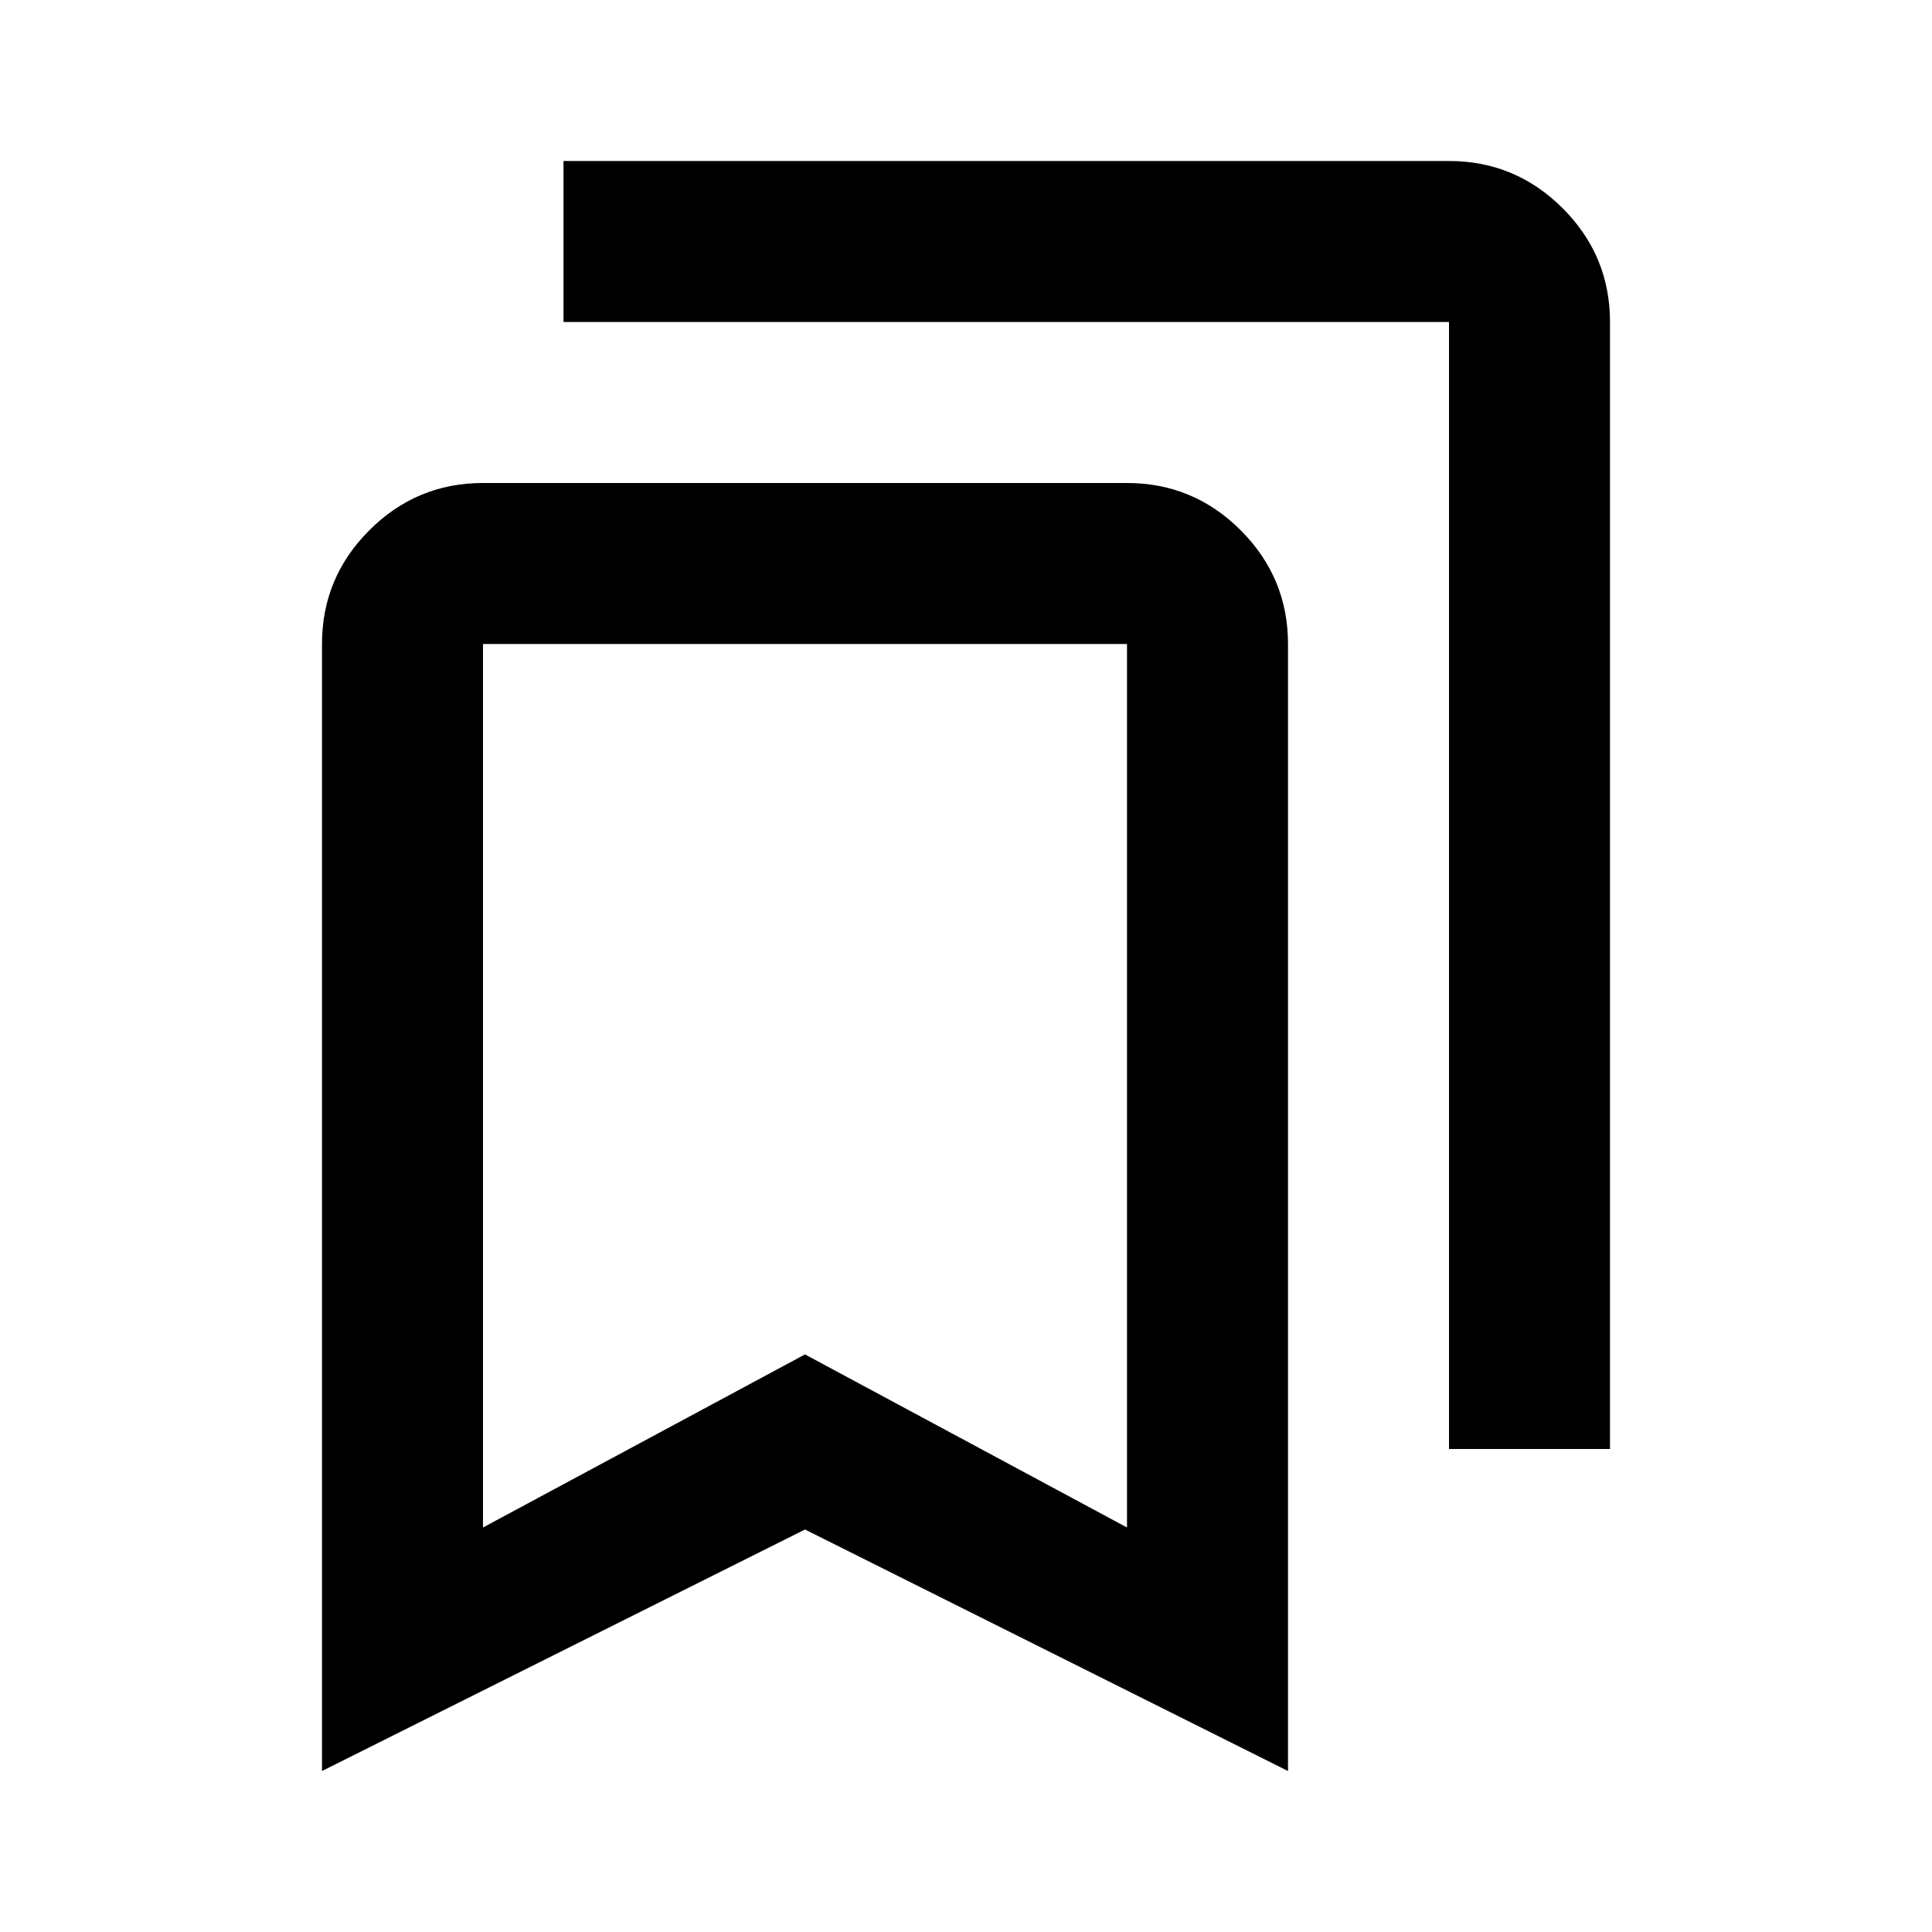
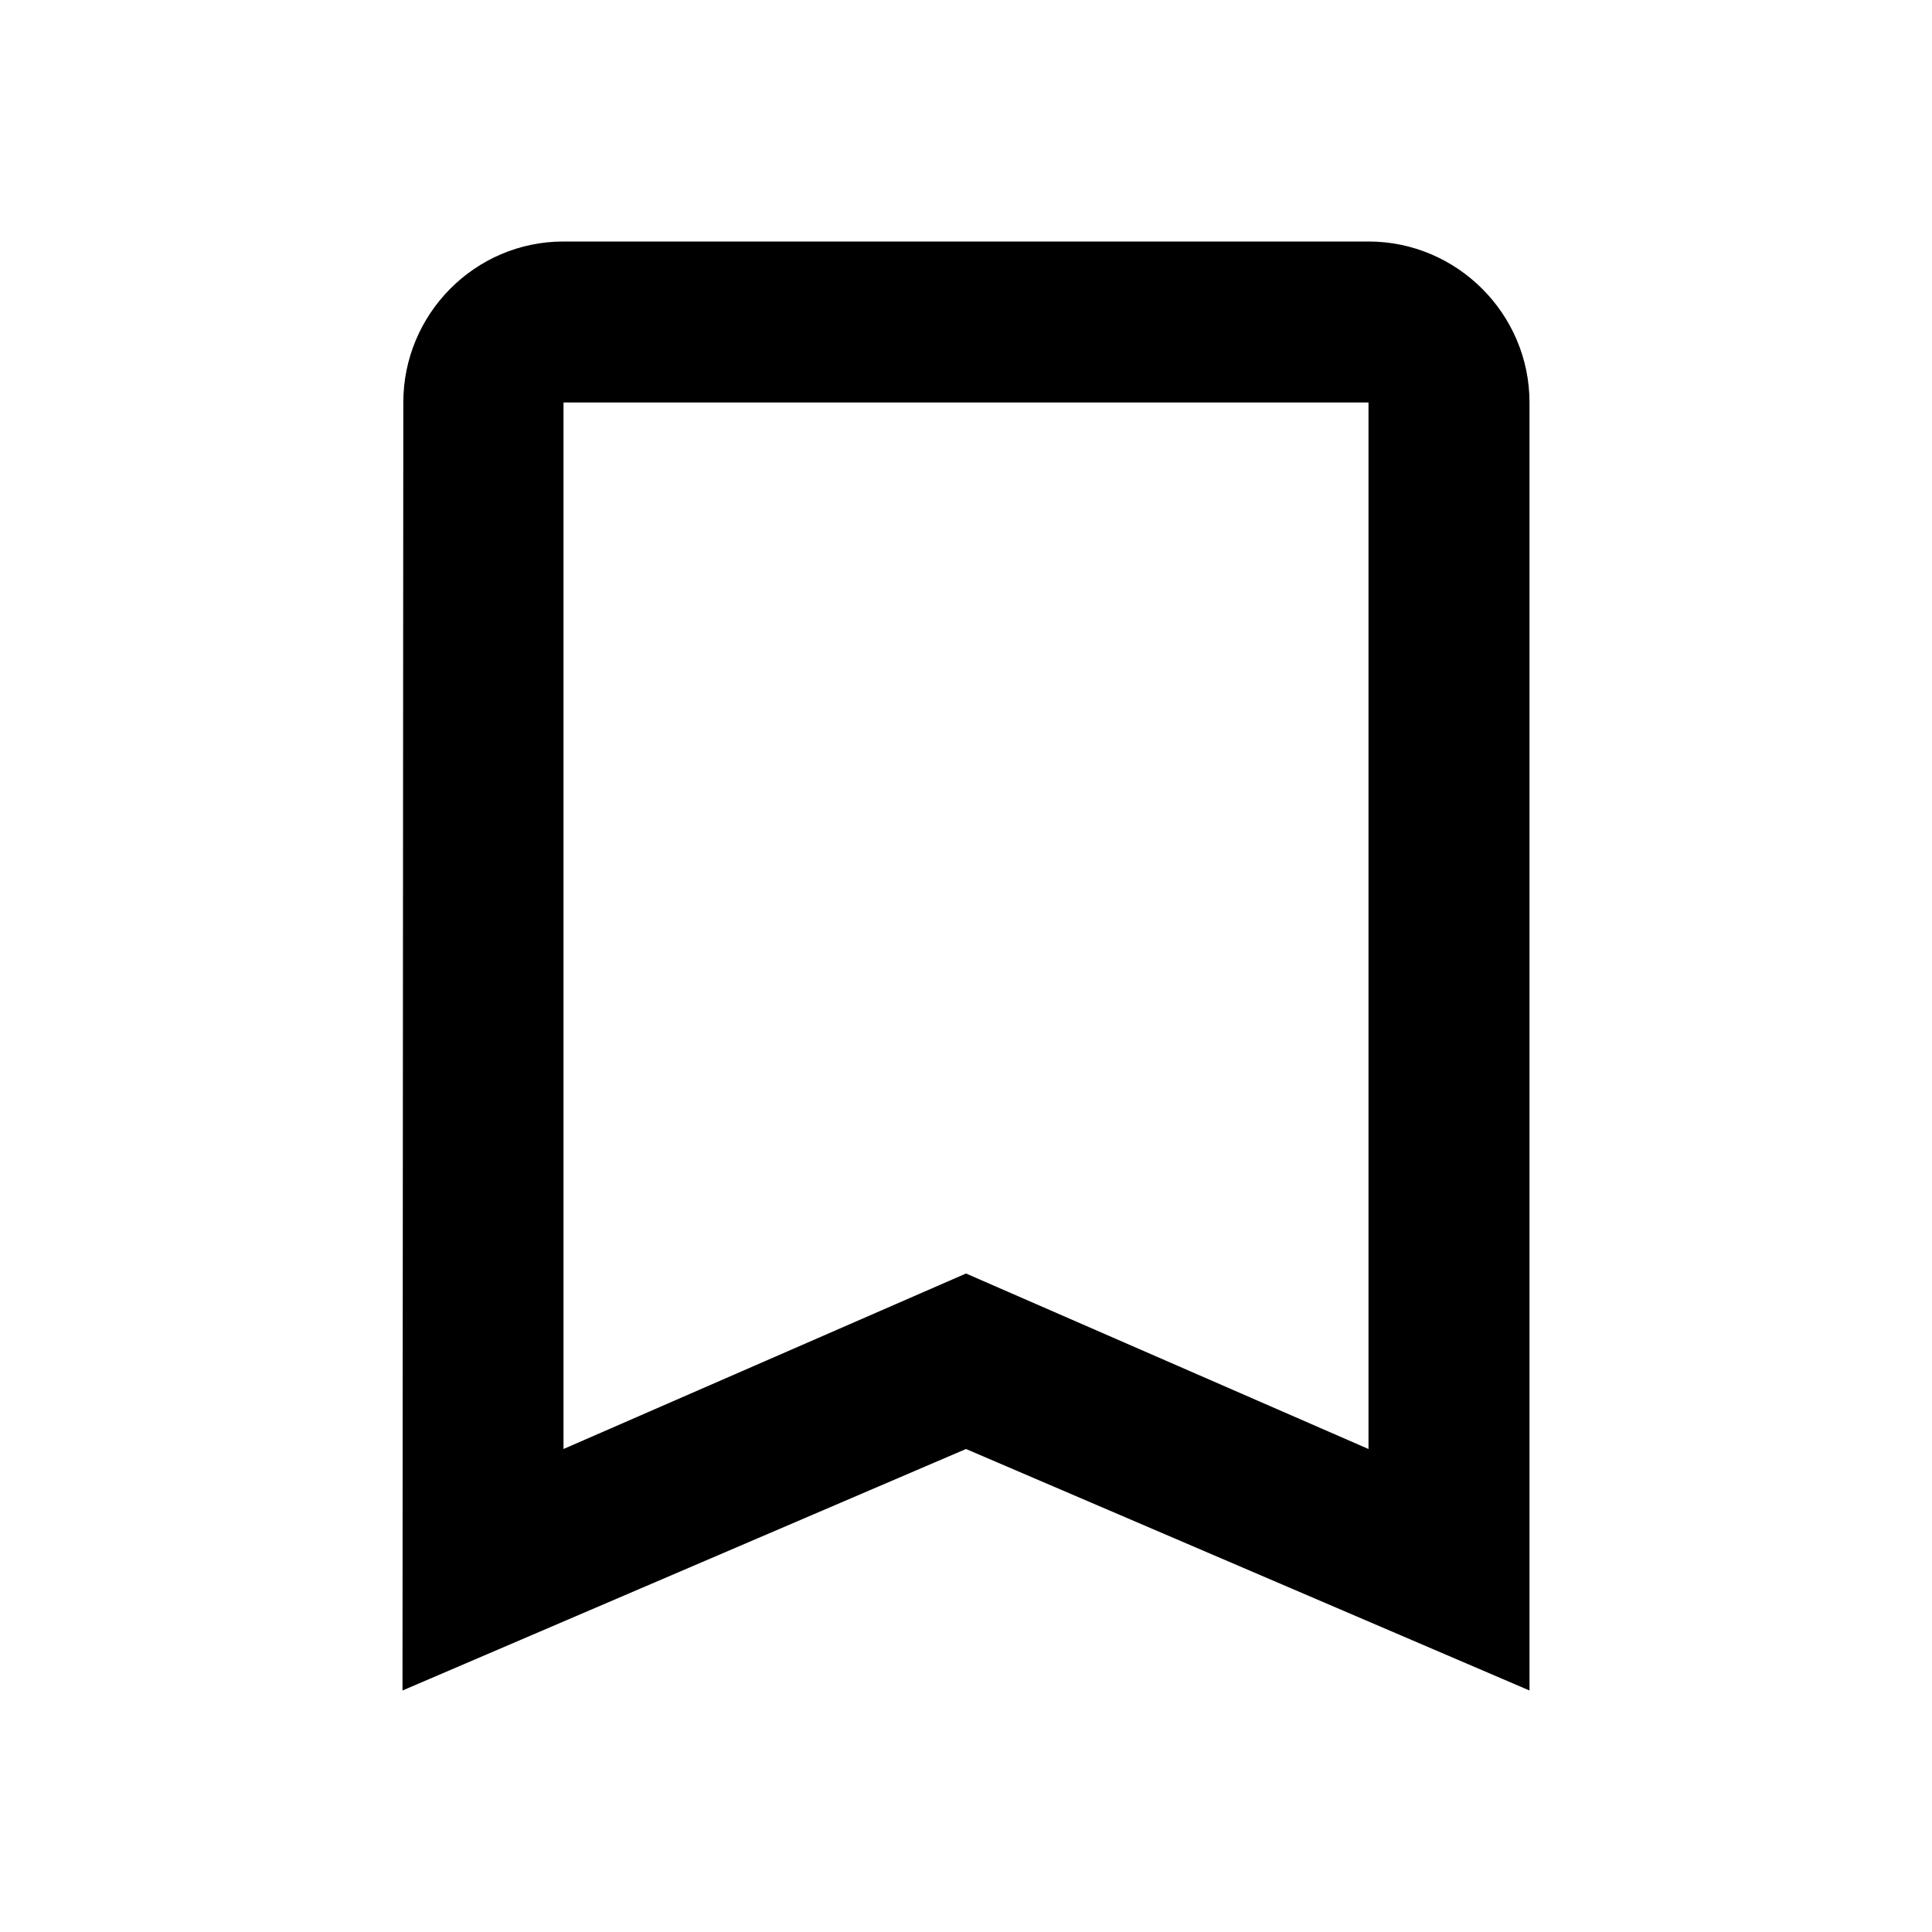
- <svg xmlns="http://www.w3.org/2000/svg" height="24px" viewBox="0 -960 960 960" width="24px" fill="#000000">
-   <path d="M160-80v-560q0-33 23.5-56.5T240-720h320q33 0 56.5 23.5T640-640v560L400-200 160-80Zm80-121 160-86 160 86v-439H240v439Zm480-39v-560H280v-80h440q33 0 56.5 23.5T800-800v560h-80ZM240-640h320-320Z" />
+ <svg xmlns="http://www.w3.org/2000/svg" height="24px" viewBox="0 0 24 24" width="24px" fill="#000000">
+   <path d="M0 0h24v24H0V0z" fill="none" />
+   <path d="M17 3H7c-1.1 0-1.99.9-1.99 2L5 21l7-3 7 3V5c0-1.1-.9-2-2-2zm0 15l-5-2.18L7 18V5h10v13z" />
</svg>
